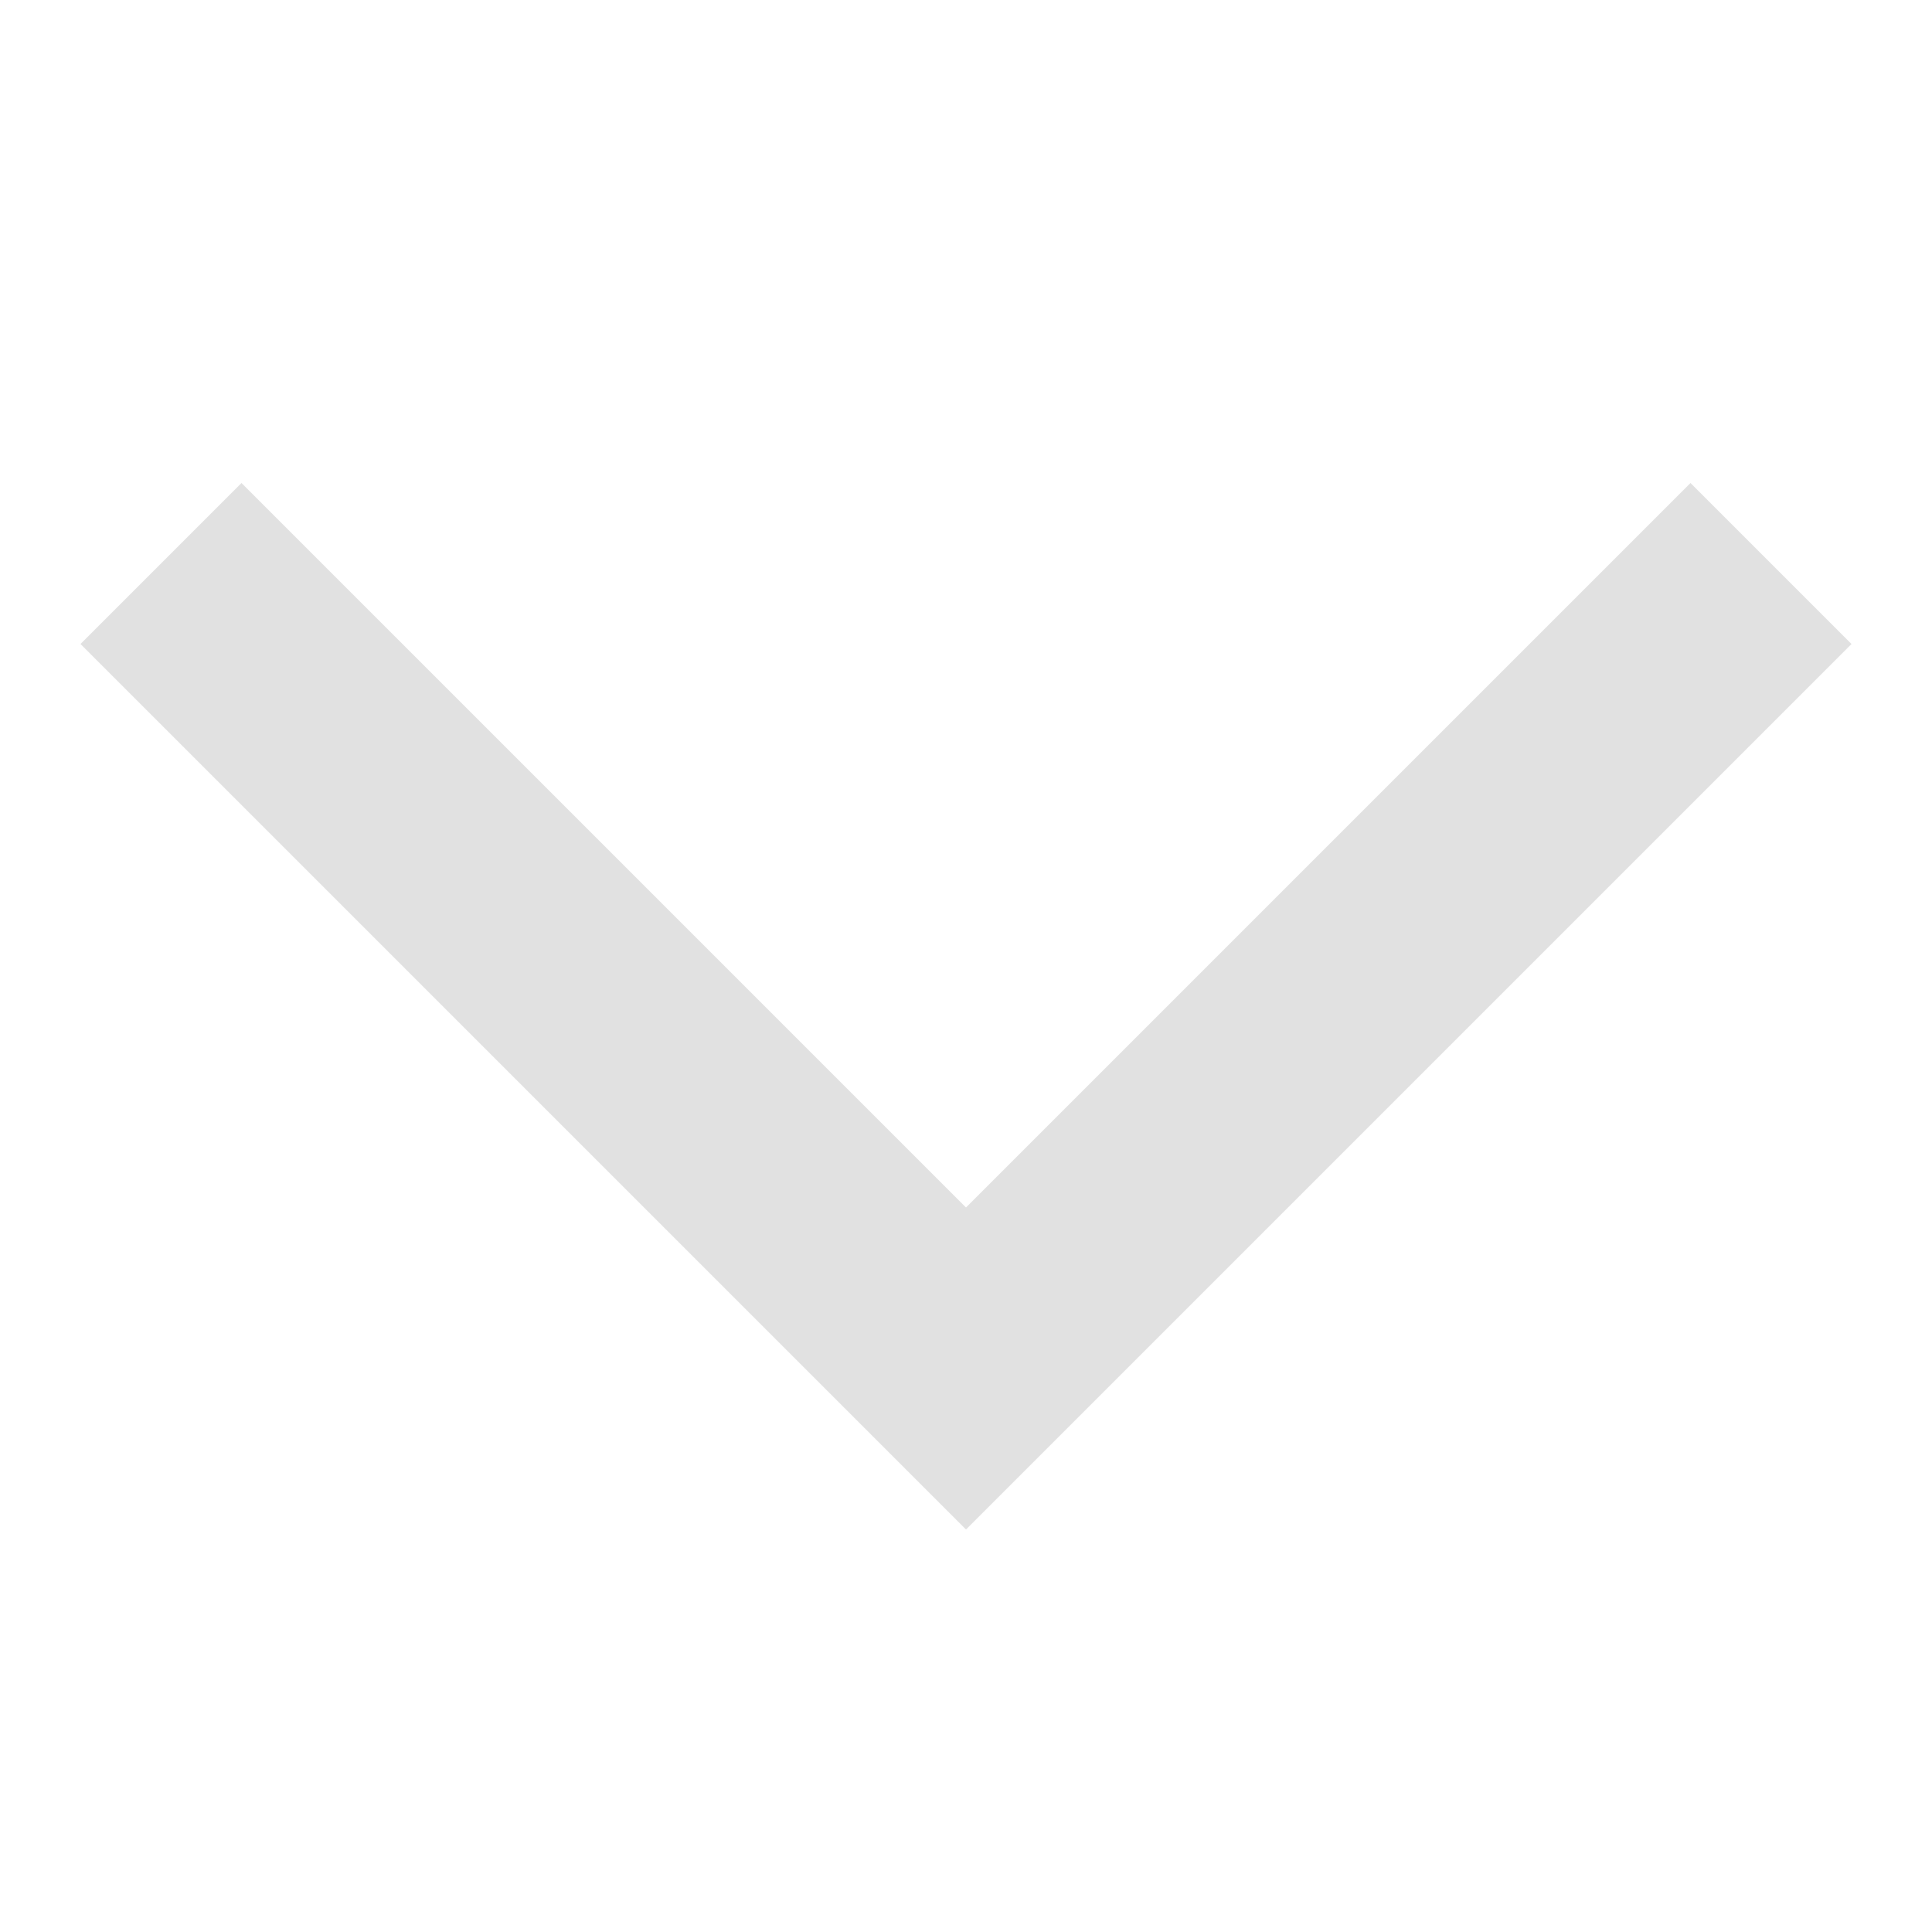
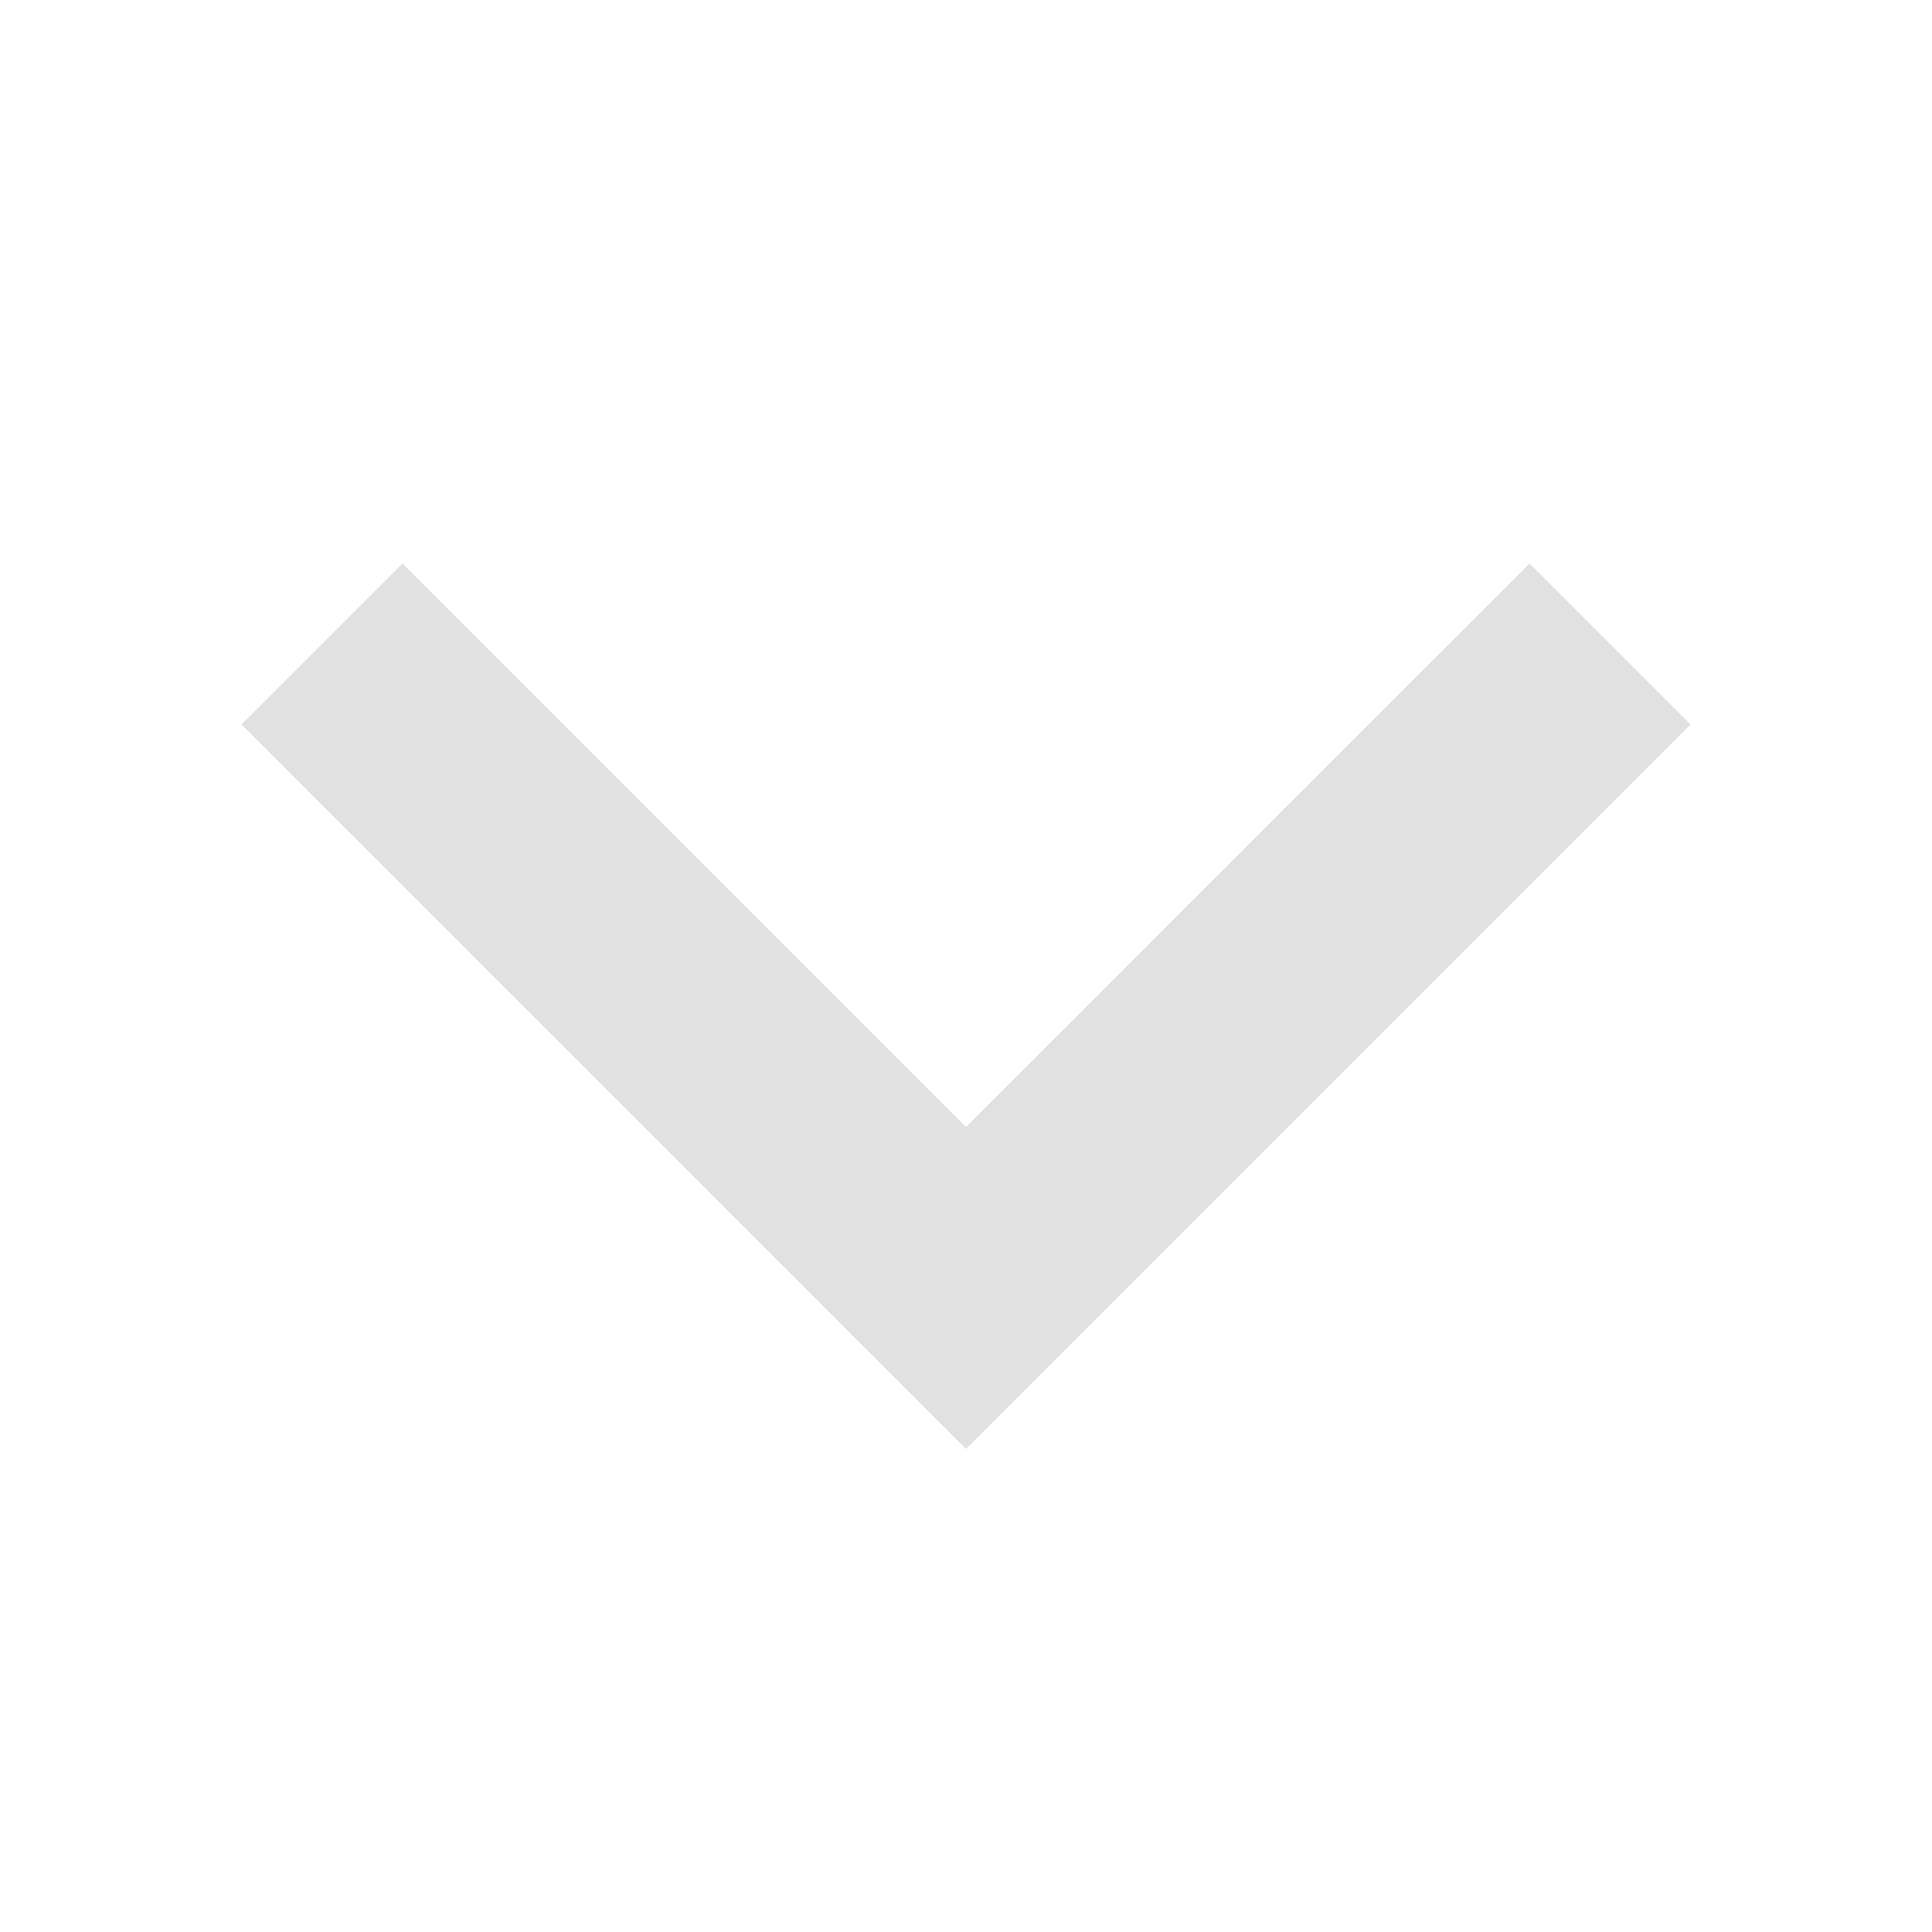
<svg xmlns="http://www.w3.org/2000/svg" width="12" version="1.0" height="12" id="svg1406">
  <defs id="defs312" />
  <g transform="translate(-13,-16)" id="arrow-down-normal">
    <rect y="16" x="13" height="12" width="12" id="rect4070" style="color:#000000;display:inline;overflow:visible;visibility:visible;fill:#ff00ff;fill-opacity:0;fill-rule:nonzero;stroke:none;stroke-width:0.522;marker:none;enable-background:accumulate" />
-     <path id="path4072" d="m 19,25.5 5.5,-5.5 -1,-1 -4.5,4.5 -4.5,-4.5 -1,1 z" style="fill:#e0e0e0;fill-opacity:0.95;stroke:none" />
+     <path id="path4072" d="m 19,25 4.5,-4.5 -1,-1 -3.5,3.5 -3.5,-3.5 -1,1 z" style="fill:#e0e0e0;fill-opacity:0.95;stroke:none" />
  </g>
</svg>
